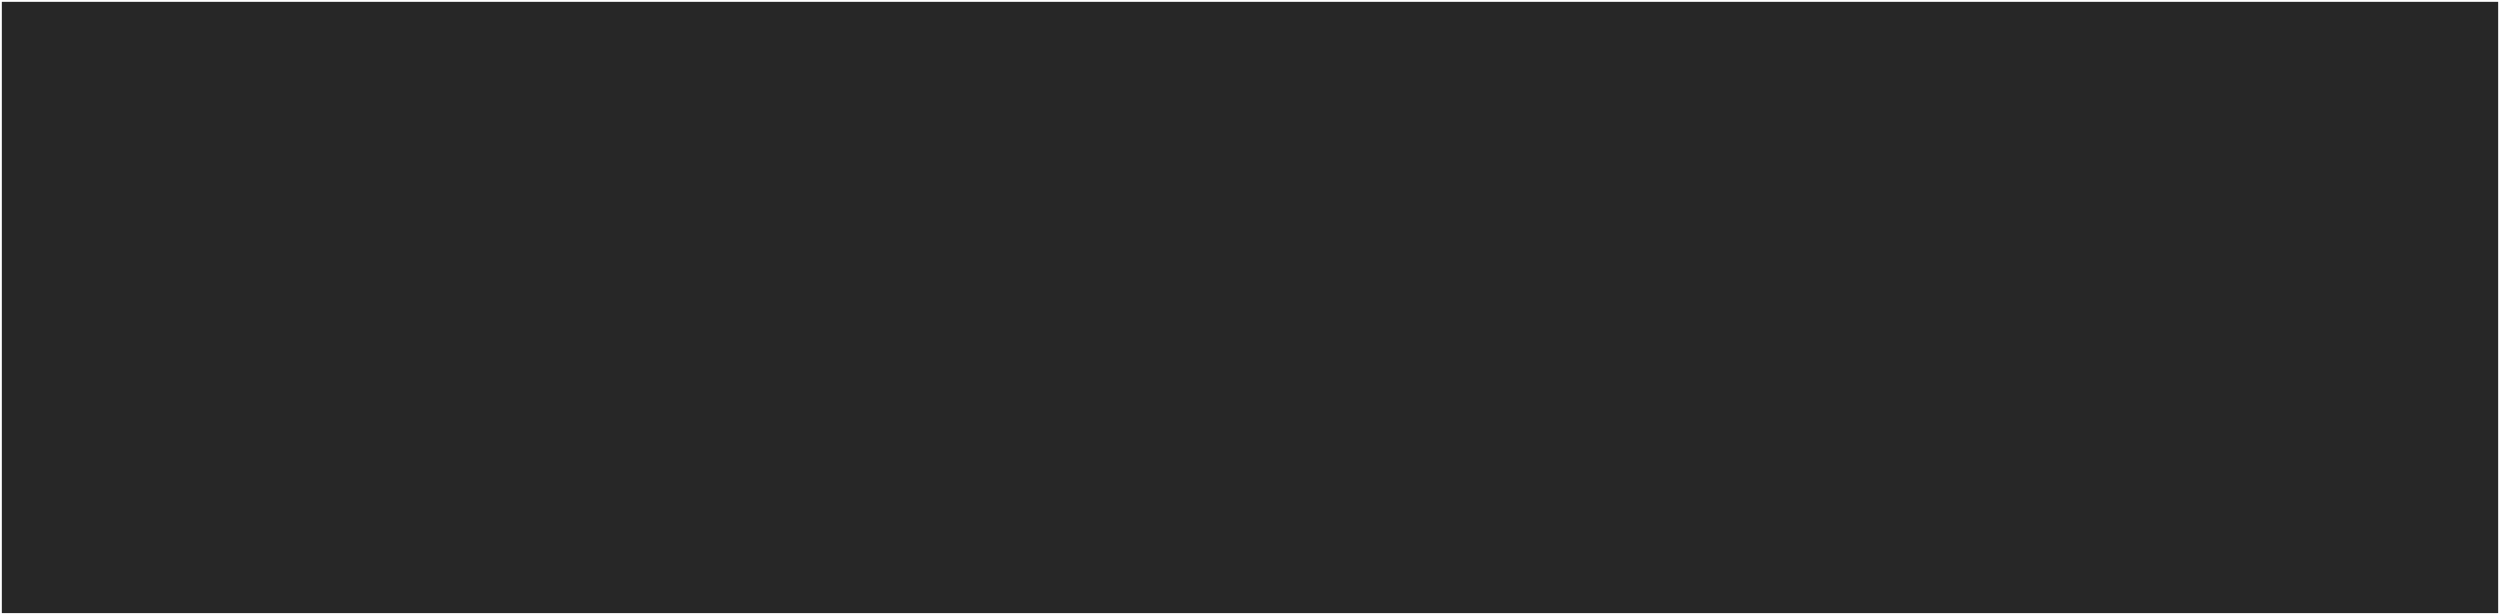
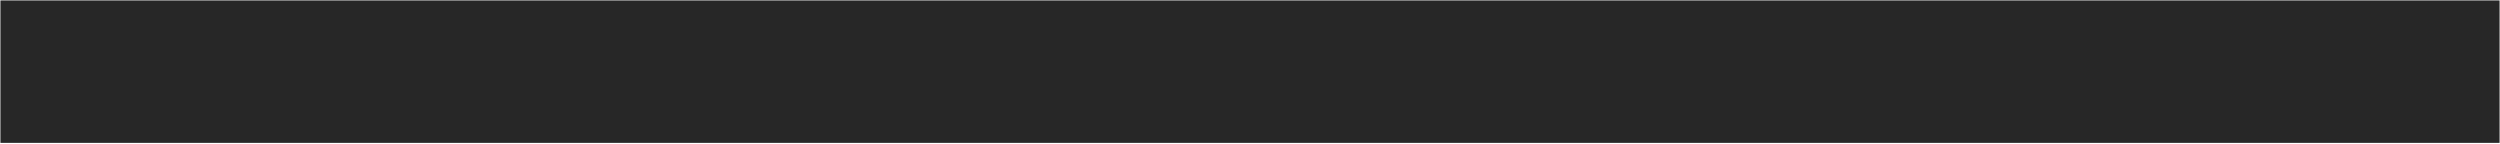
- <svg xmlns="http://www.w3.org/2000/svg" version="1.1" width="1366px" height="336px">
-   <g transform="matrix(1 0 0 1 0 -2762 )">
-     <path d="M 1 2763  L 1365 2763  L 1365 3097  L 1 3097  L 1 2763  Z " fill-rule="nonzero" fill="#272727" stroke="none" />
+ <svg xmlns="http://www.w3.org/2000/svg" version="1.1" width="5862px" height="336px">
+   <g transform="matrix(1 0 0 1 2706 0 )">
+     <path d="M -2705 1  L 3155 1  L 3155 335  L -2705 335  L -2705 1  Z " fill-rule="nonzero" fill="#272727" stroke="none" />
  </g>
</svg>
